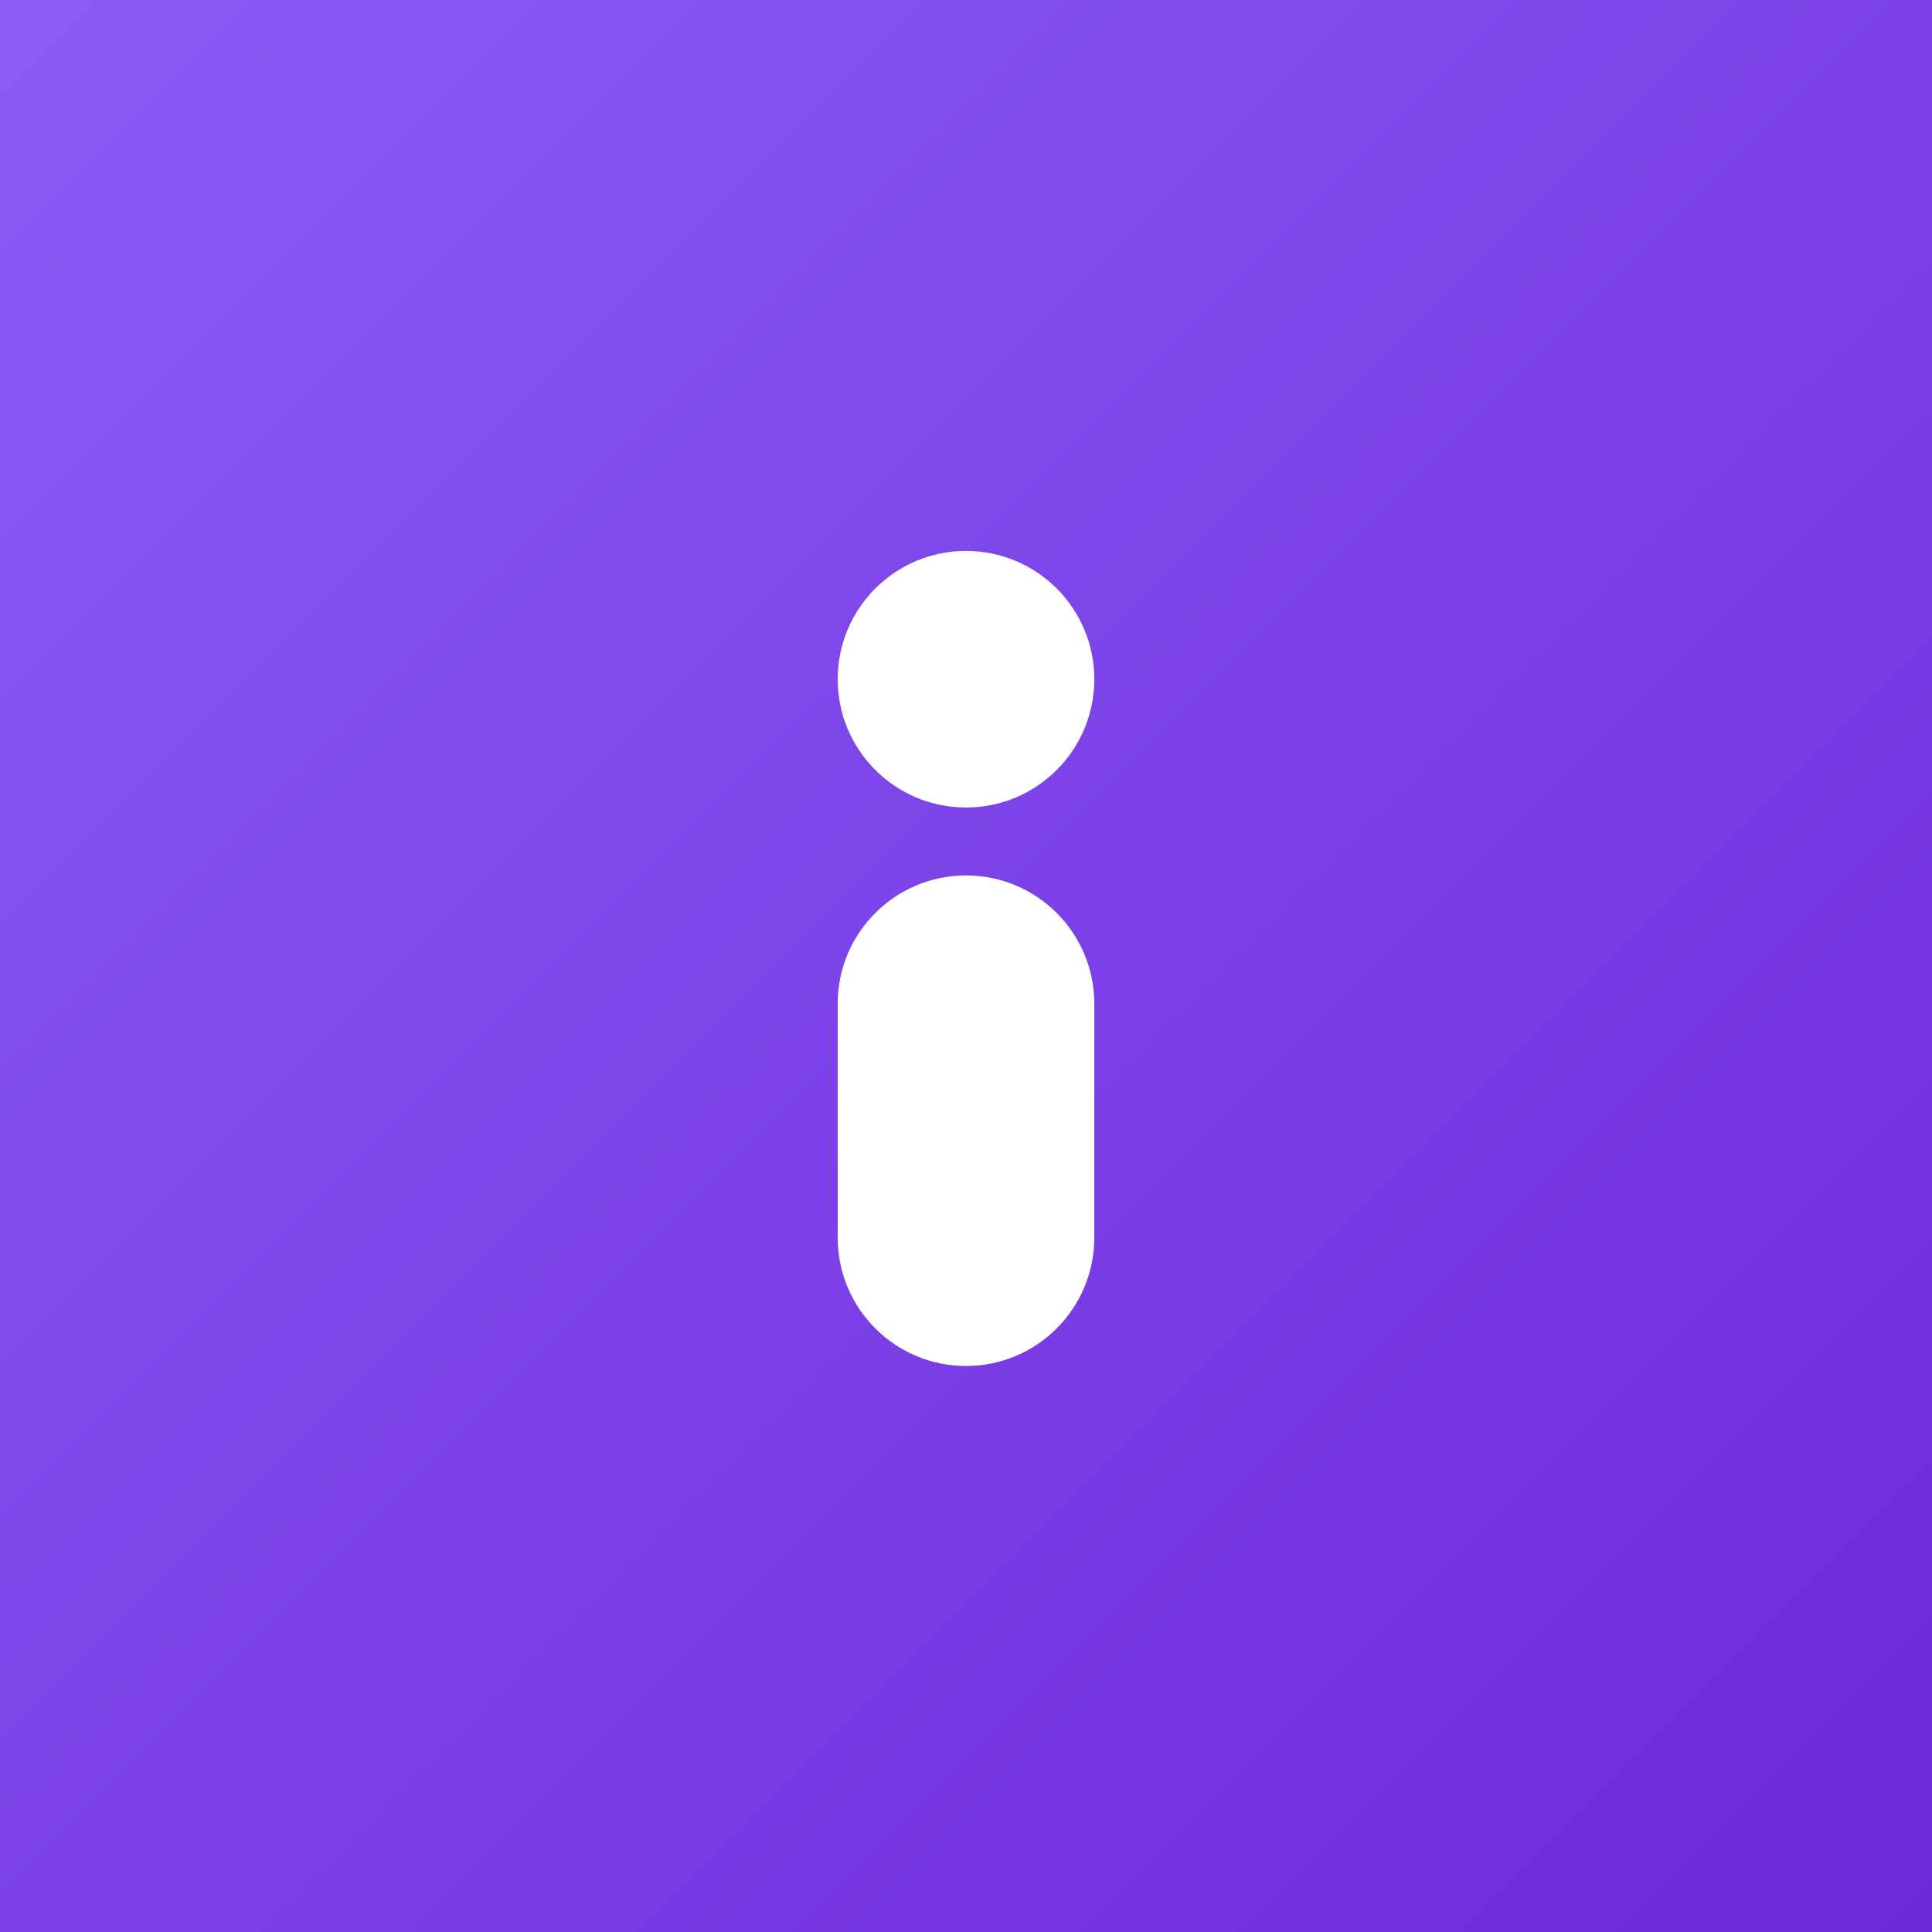
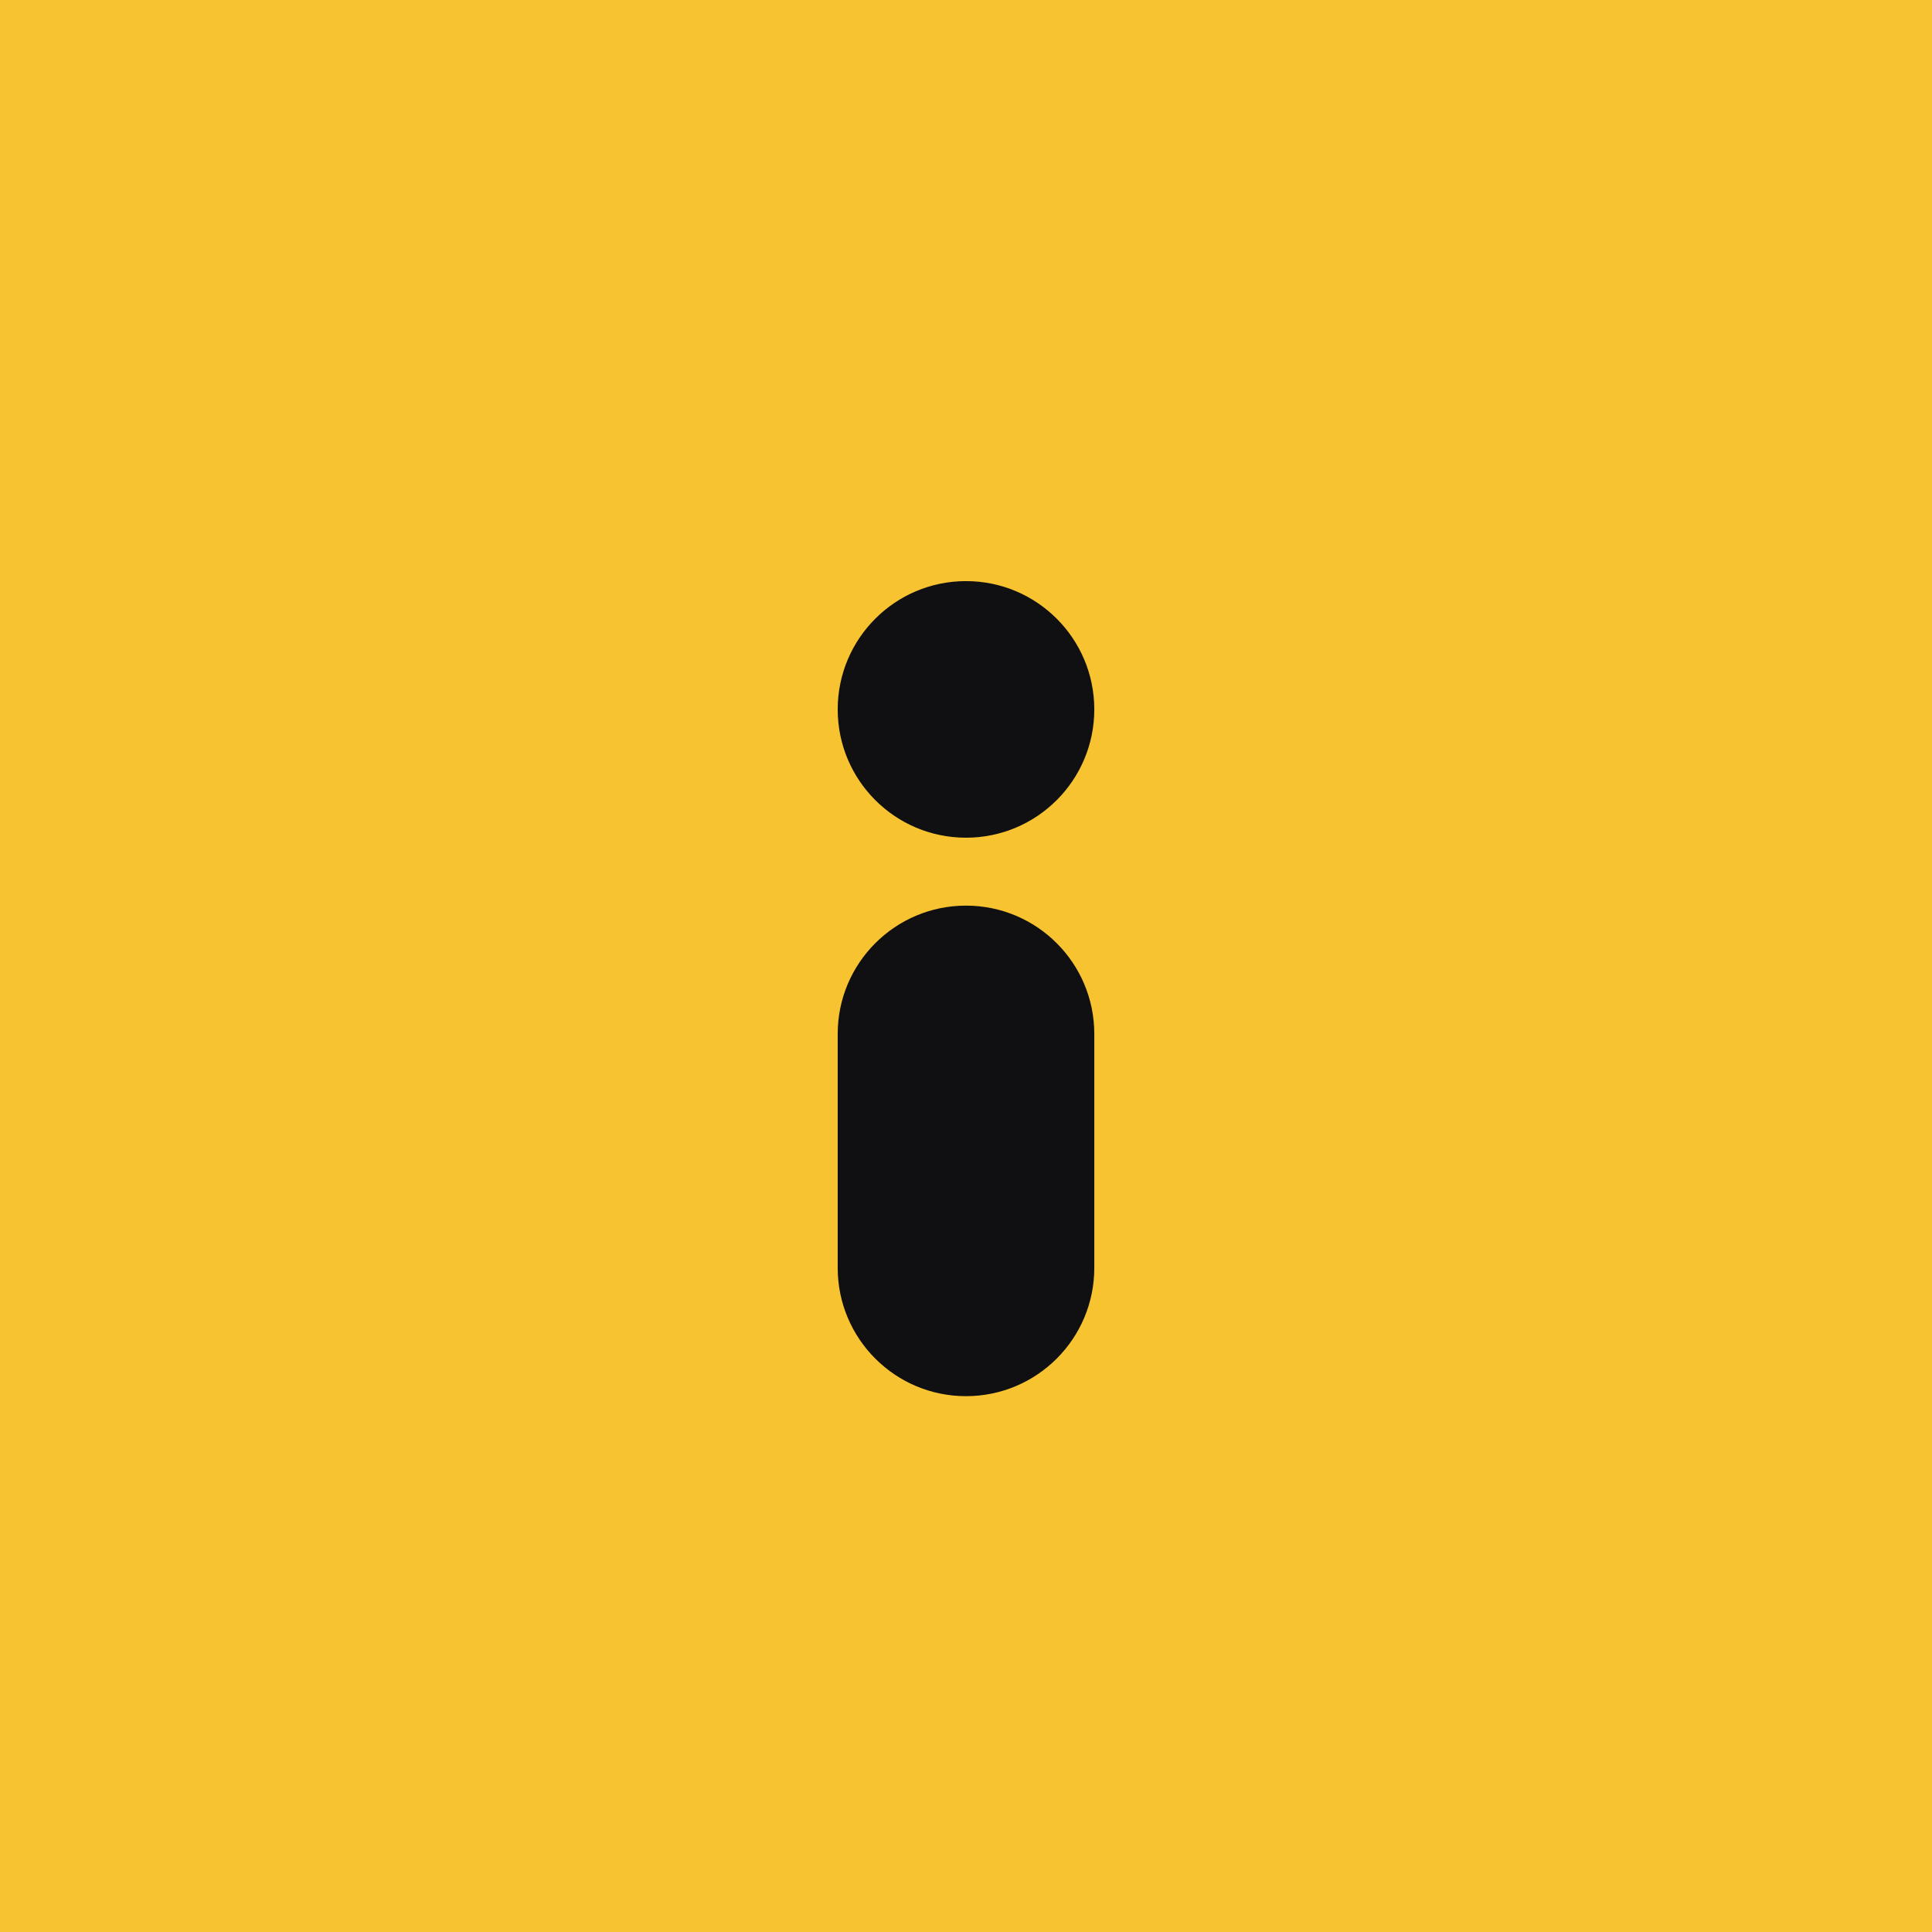
<svg xmlns="http://www.w3.org/2000/svg" viewBox="0 0 512 512" width="512" height="512">
-   <defs>
-     <linearGradient id="gm" x1="0" y1="0" x2="1" y2="1">
-       <stop offset="0" stop-color="#8b5cf6" />
-       <stop offset="1" stop-color="#6d28d9" />
-     </linearGradient>
-   </defs>
-   <rect width="512" height="512" fill="url(#gm)" />
-   <circle cx="256" cy="180" r="34" fill="#fff" />
-   <rect x="222" y="232" width="68" height="130" rx="34" fill="#fff" />
+   <rect width="512" height="512" fill="#F7C331" />
+   <circle cx="256" cy="188" r="34" fill="#101012" />
+   <rect x="222" y="240" width="68" height="130" rx="34" fill="#101012" />
</svg>
